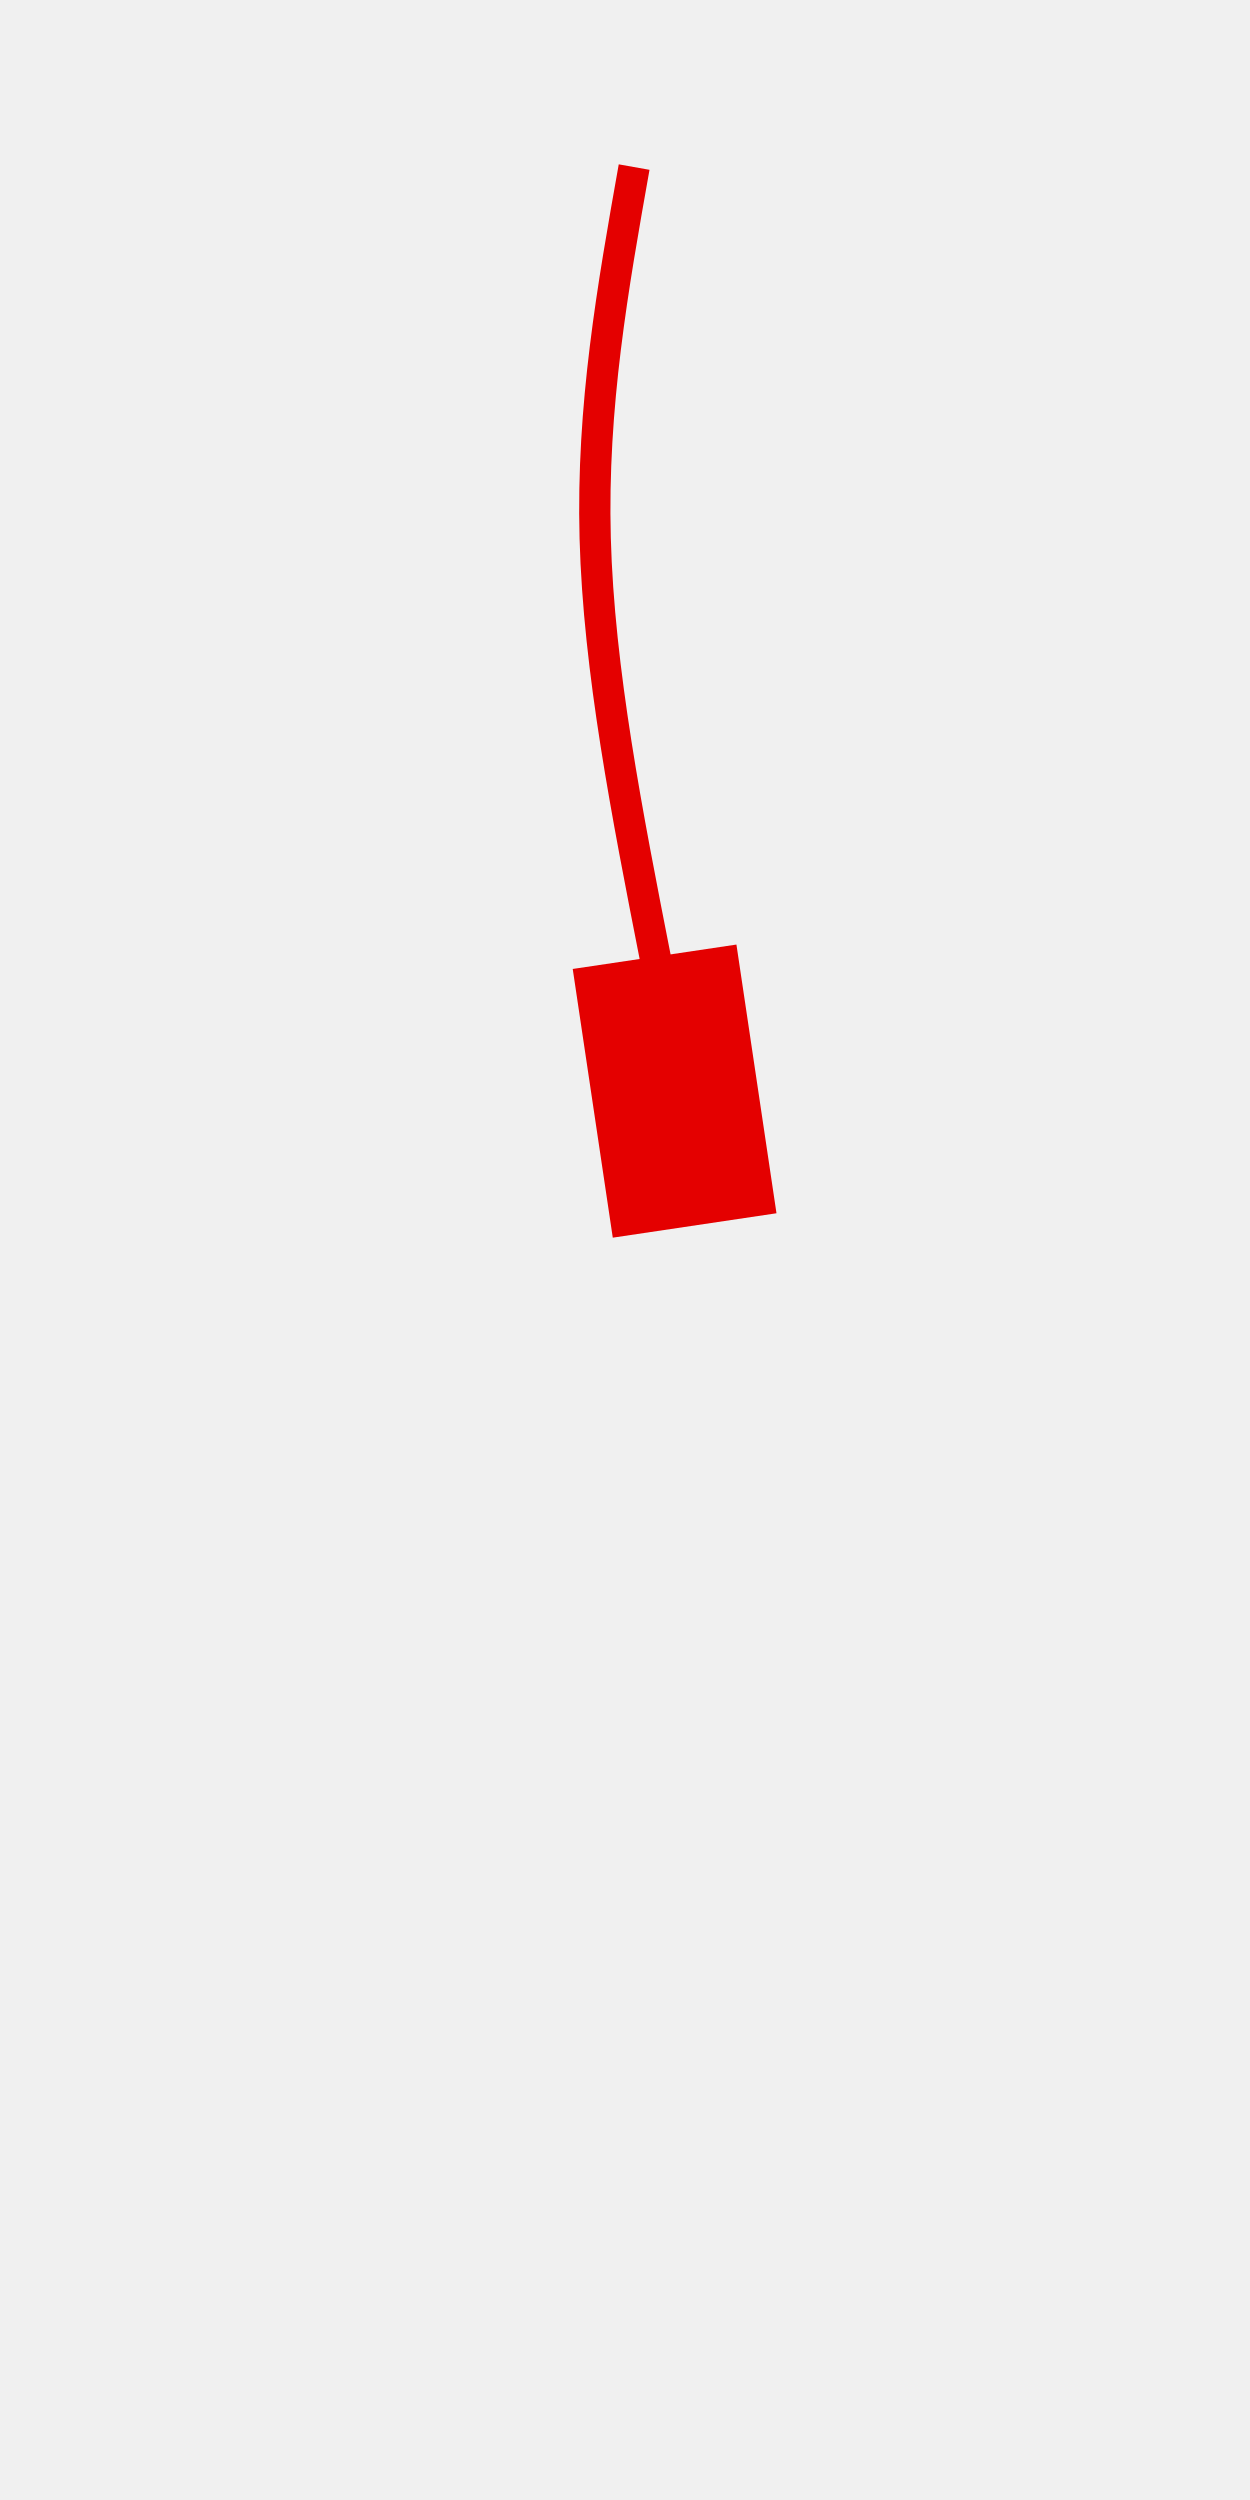
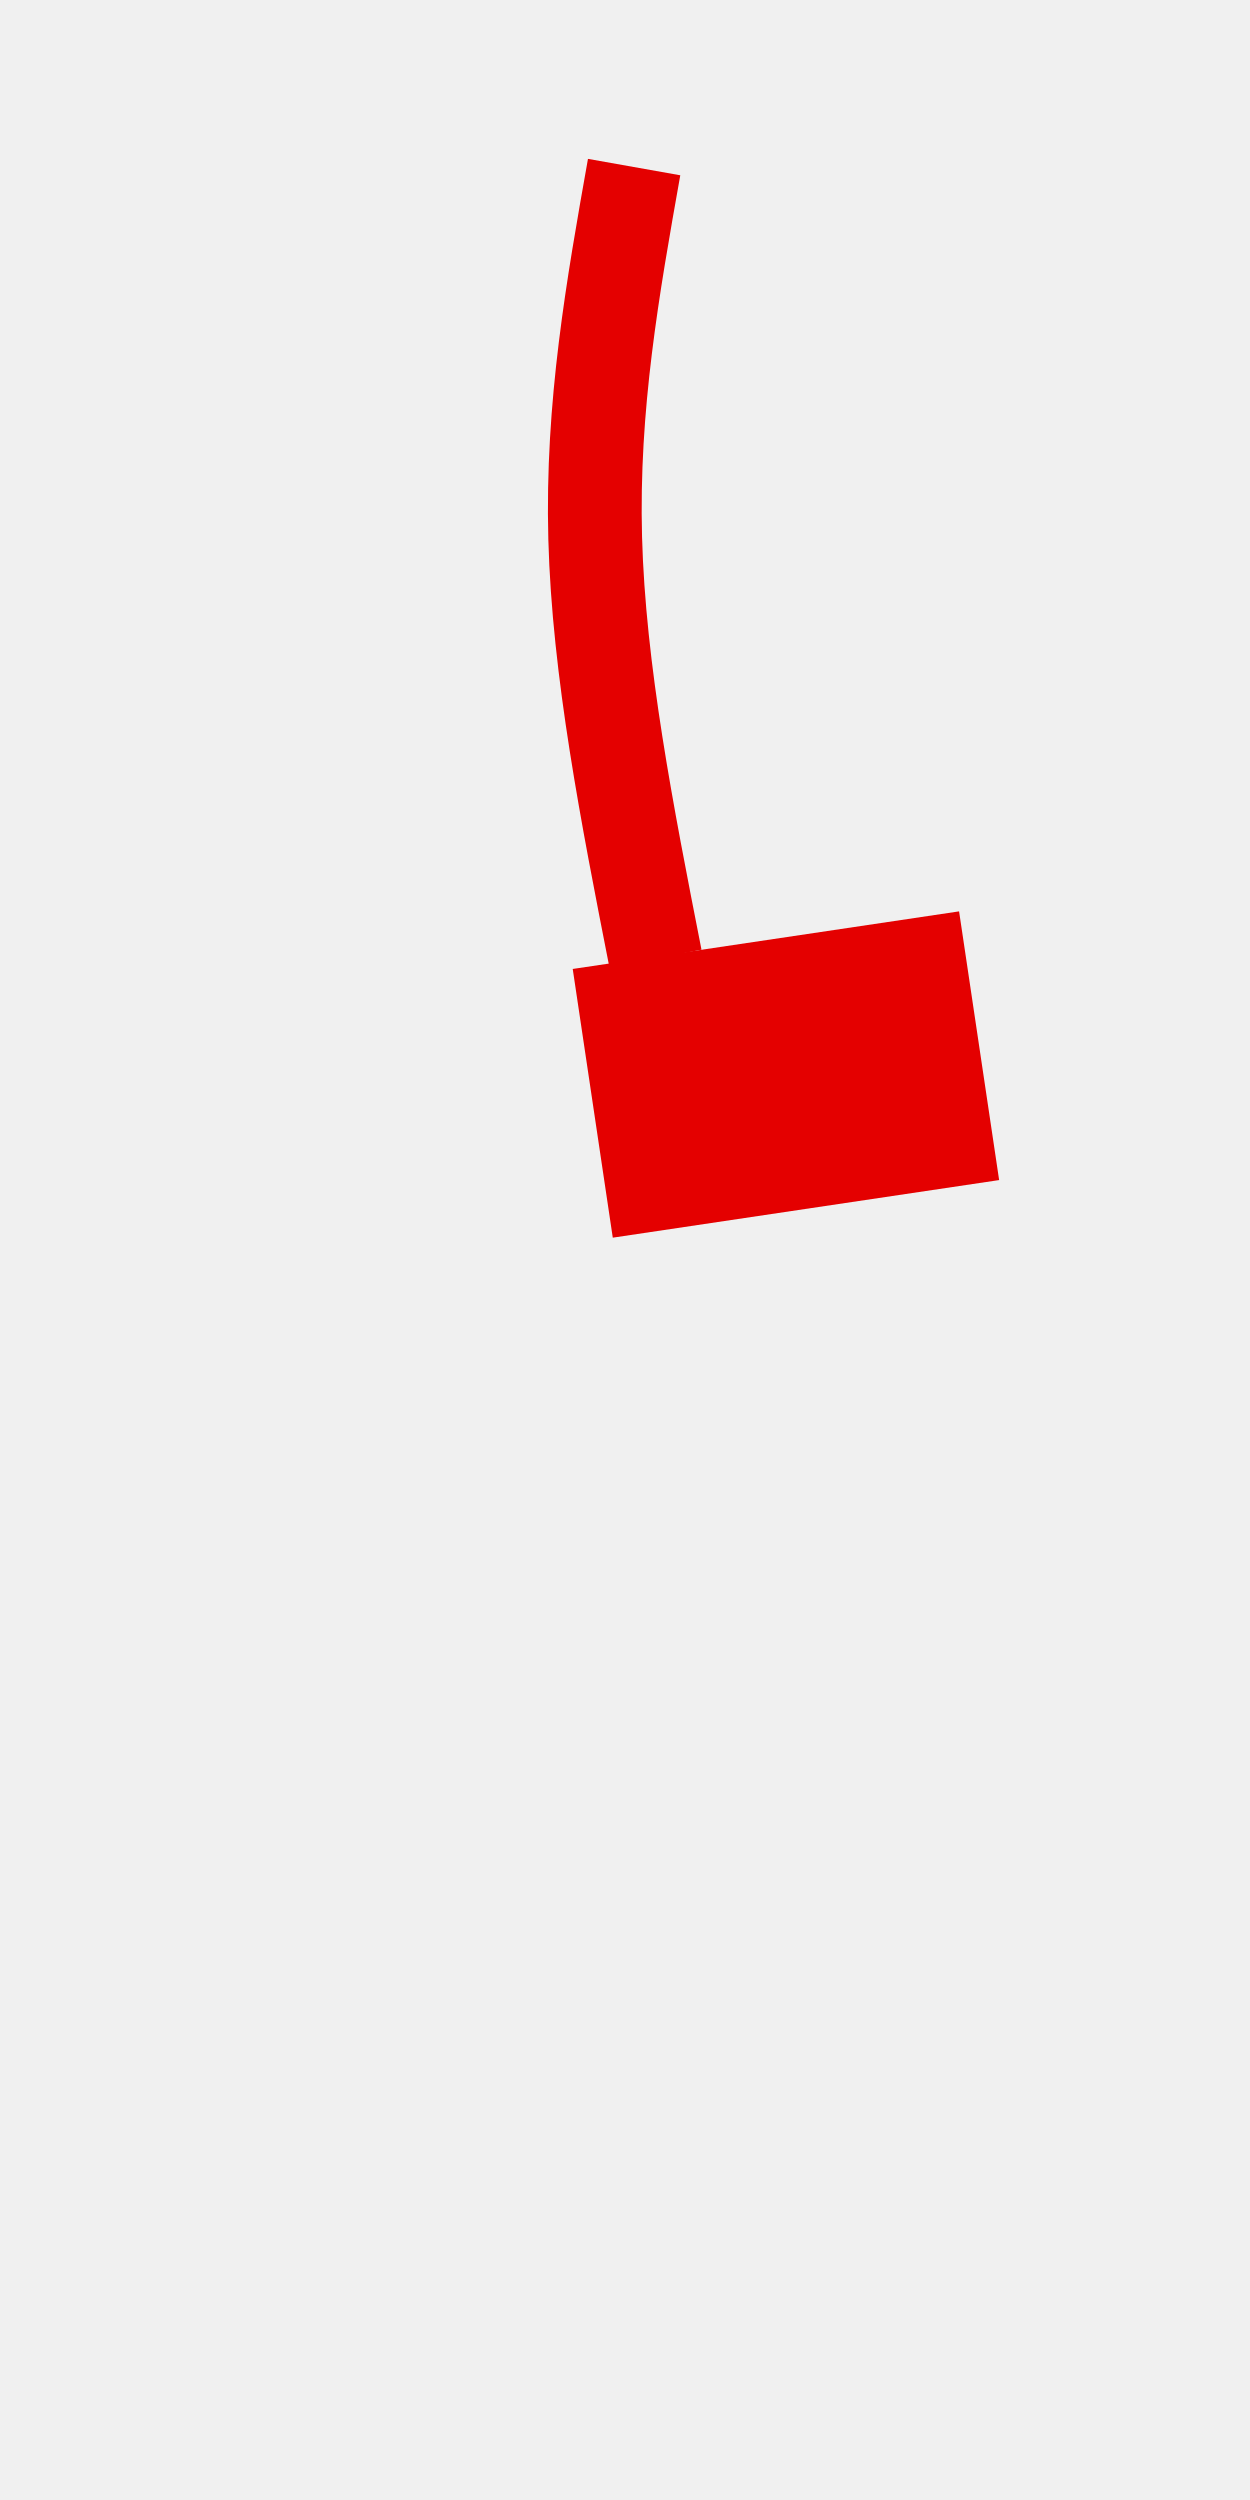
- <svg xmlns="http://www.w3.org/2000/svg" width="150" height="300" viewBox="0 50 80 150" style="display: block; margin: 0 auto;">
-   <path style="opacity:.507;fill:#fff;fill-opacity:1;stroke-width:.309" d="M82.399 24.536h80v150h-80z" transform="translate(-0.399 -24.536)" />
-   <path style="fill:#e40000;fill-opacity:1;stroke:none;stroke-width:.211;stroke-opacity:1" transform="rotate(-8.478 -206.715 543.582)" d="M98.358 147.664h10.593v17.387H98.358z" />
-   <path style="fill:none;stroke:#e40000;stroke-width:2;stroke-linecap:butt;stroke-linejoin:miter;stroke-miterlimit:4;stroke-dasharray:none;stroke-opacity:1" d="M124.35 130.892c-1.815-9.237-3.631-18.474-3.859-26.917s1.132-16.095 2.492-23.746" transform="translate(-82.399 -24.536)" />
+ <svg xmlns="http://www.w3.org/2000/svg" width="180" height="360" viewBox="0 50 80 150" style="display: block; margin: 0 auto;">
+   <path style="fill:#e40000;fill-opacity:1;stroke:none;stroke-width:1;stroke-opacity:20" transform="rotate(-8.478 -206.715 543.582)" d="M98.358 147.664h25v17.387H98.358z" />
+   <path style="fill:none;stroke:#e40000;stroke-width:6;stroke-linecap:butt;stroke-linejoin:miter;stroke-miterlimit:4;stroke-dasharray:none;stroke-opacity:1" d="M124.35 130.892c-1.815-9.237-3.631-18.474-3.859-26.917s1.132-16.095 2.492-23.746" transform="translate(-82.399 -24.536)" />
</svg>
